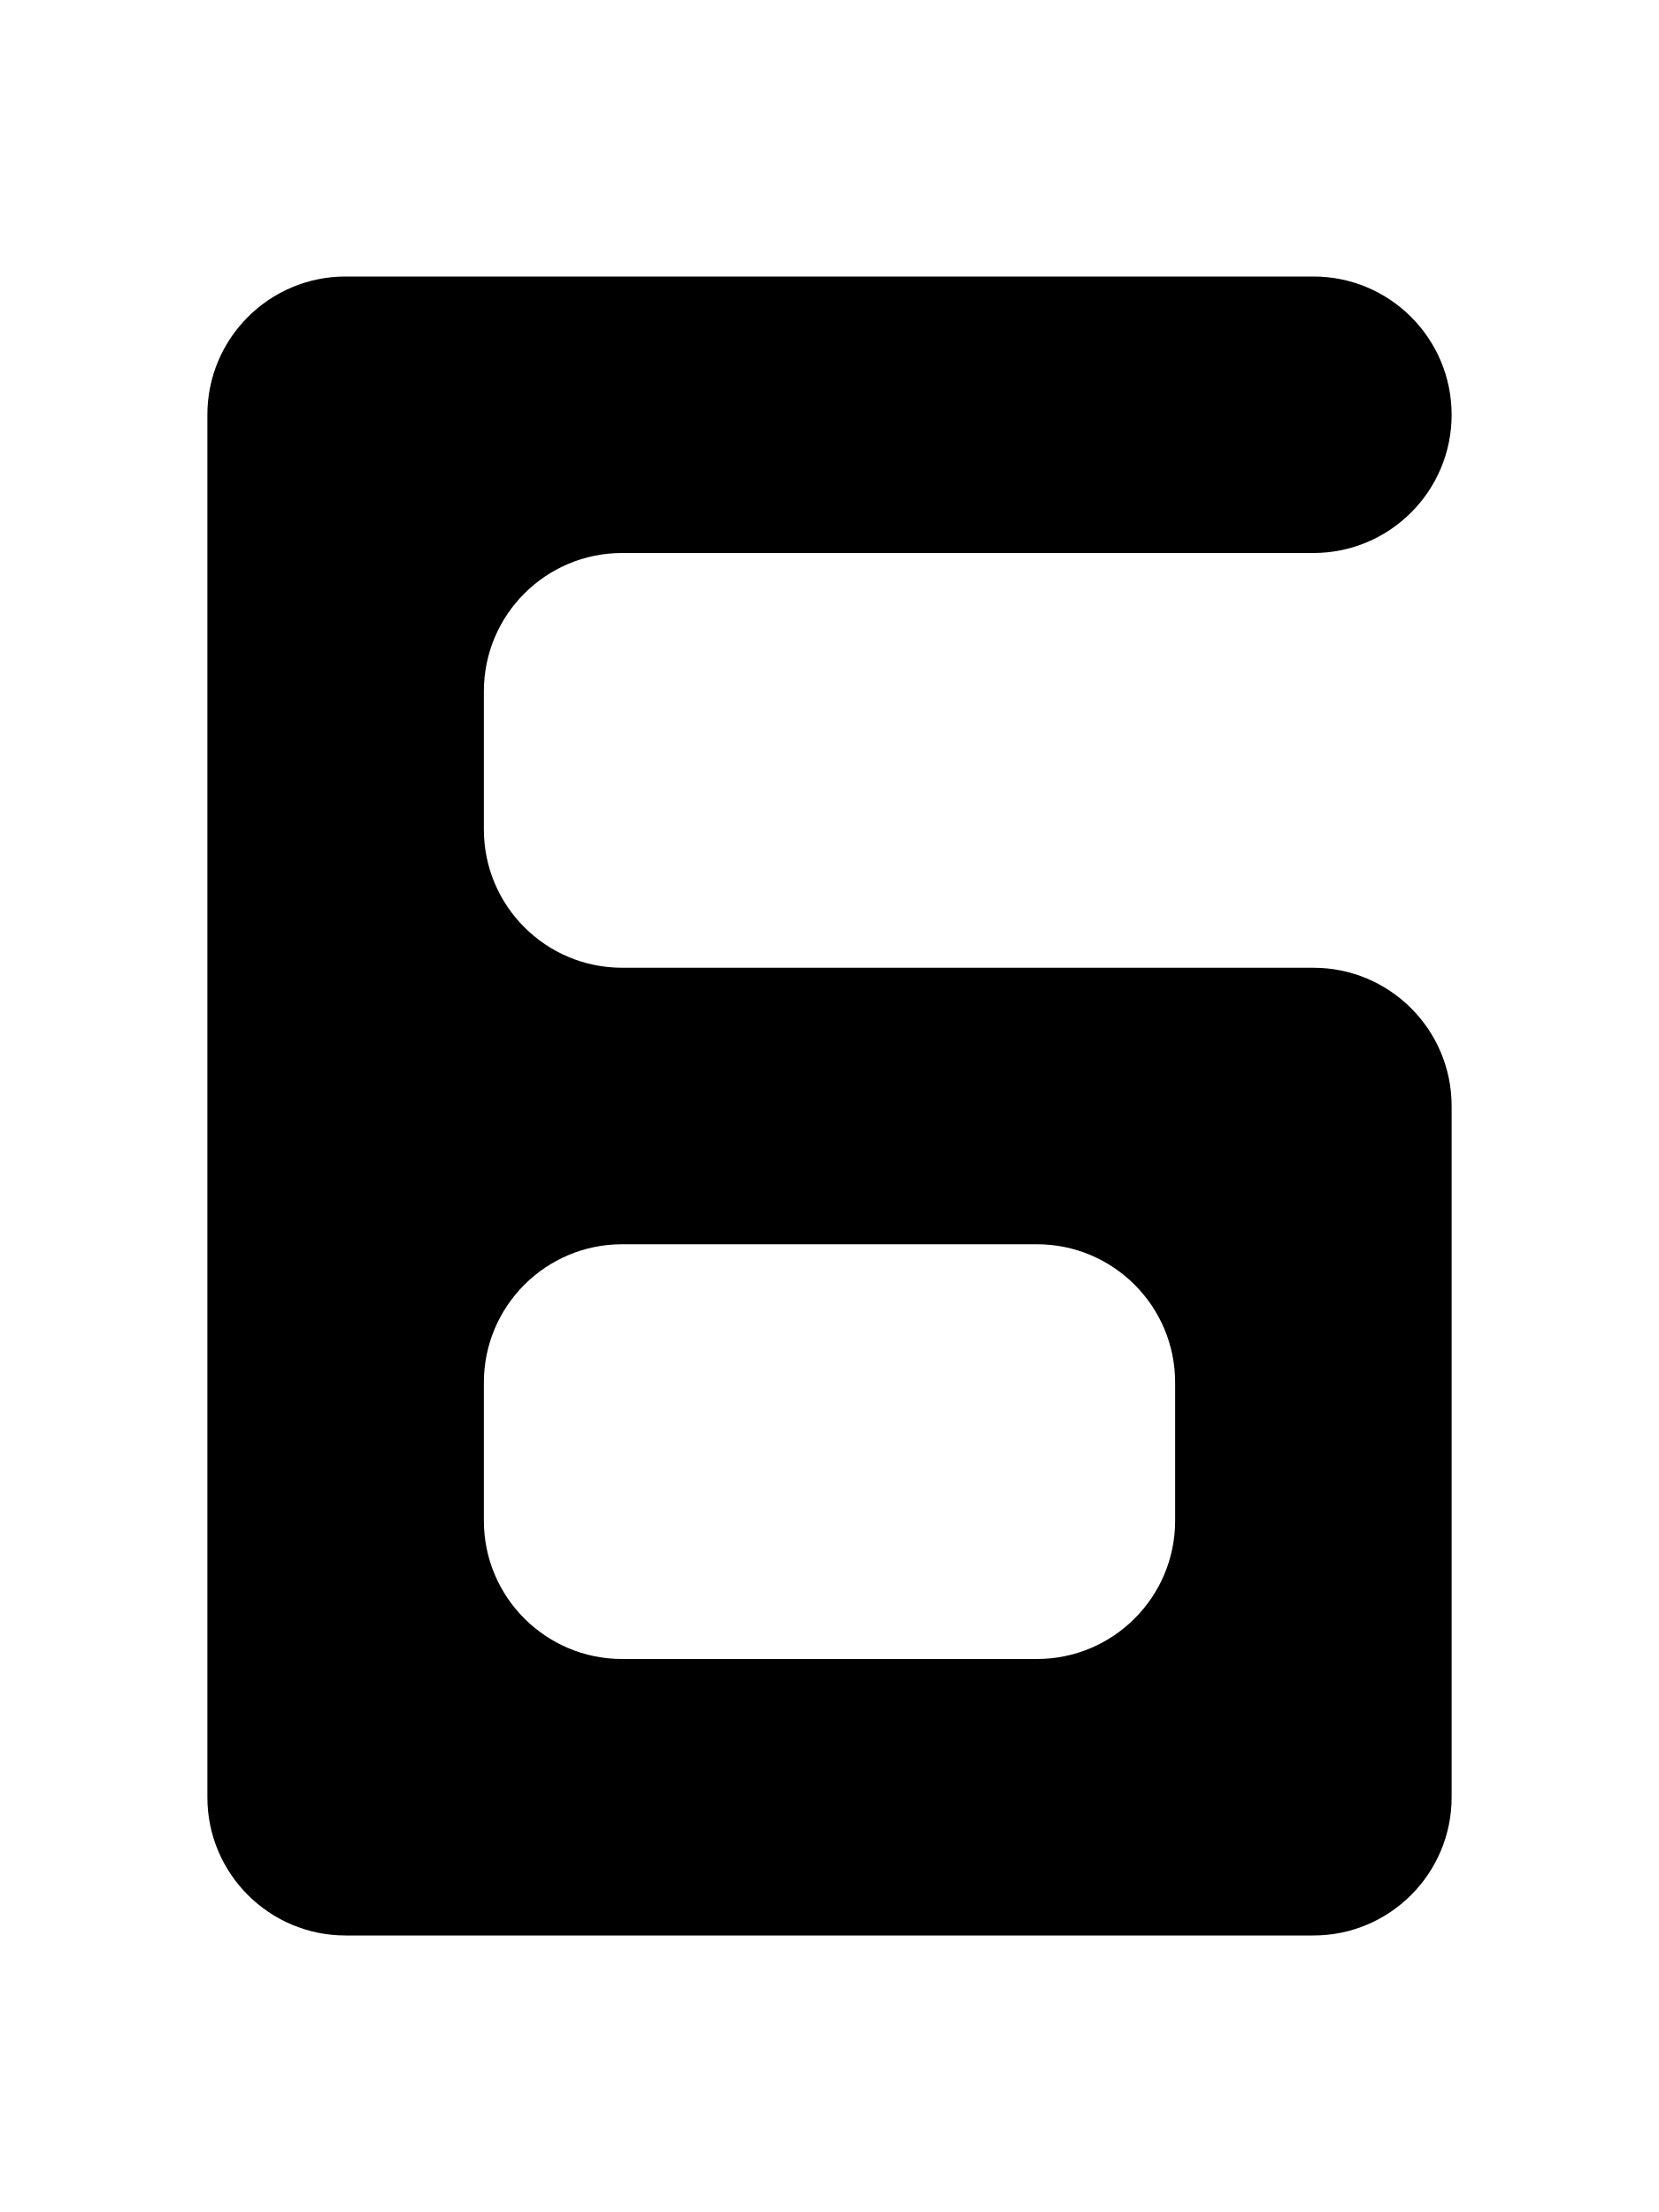
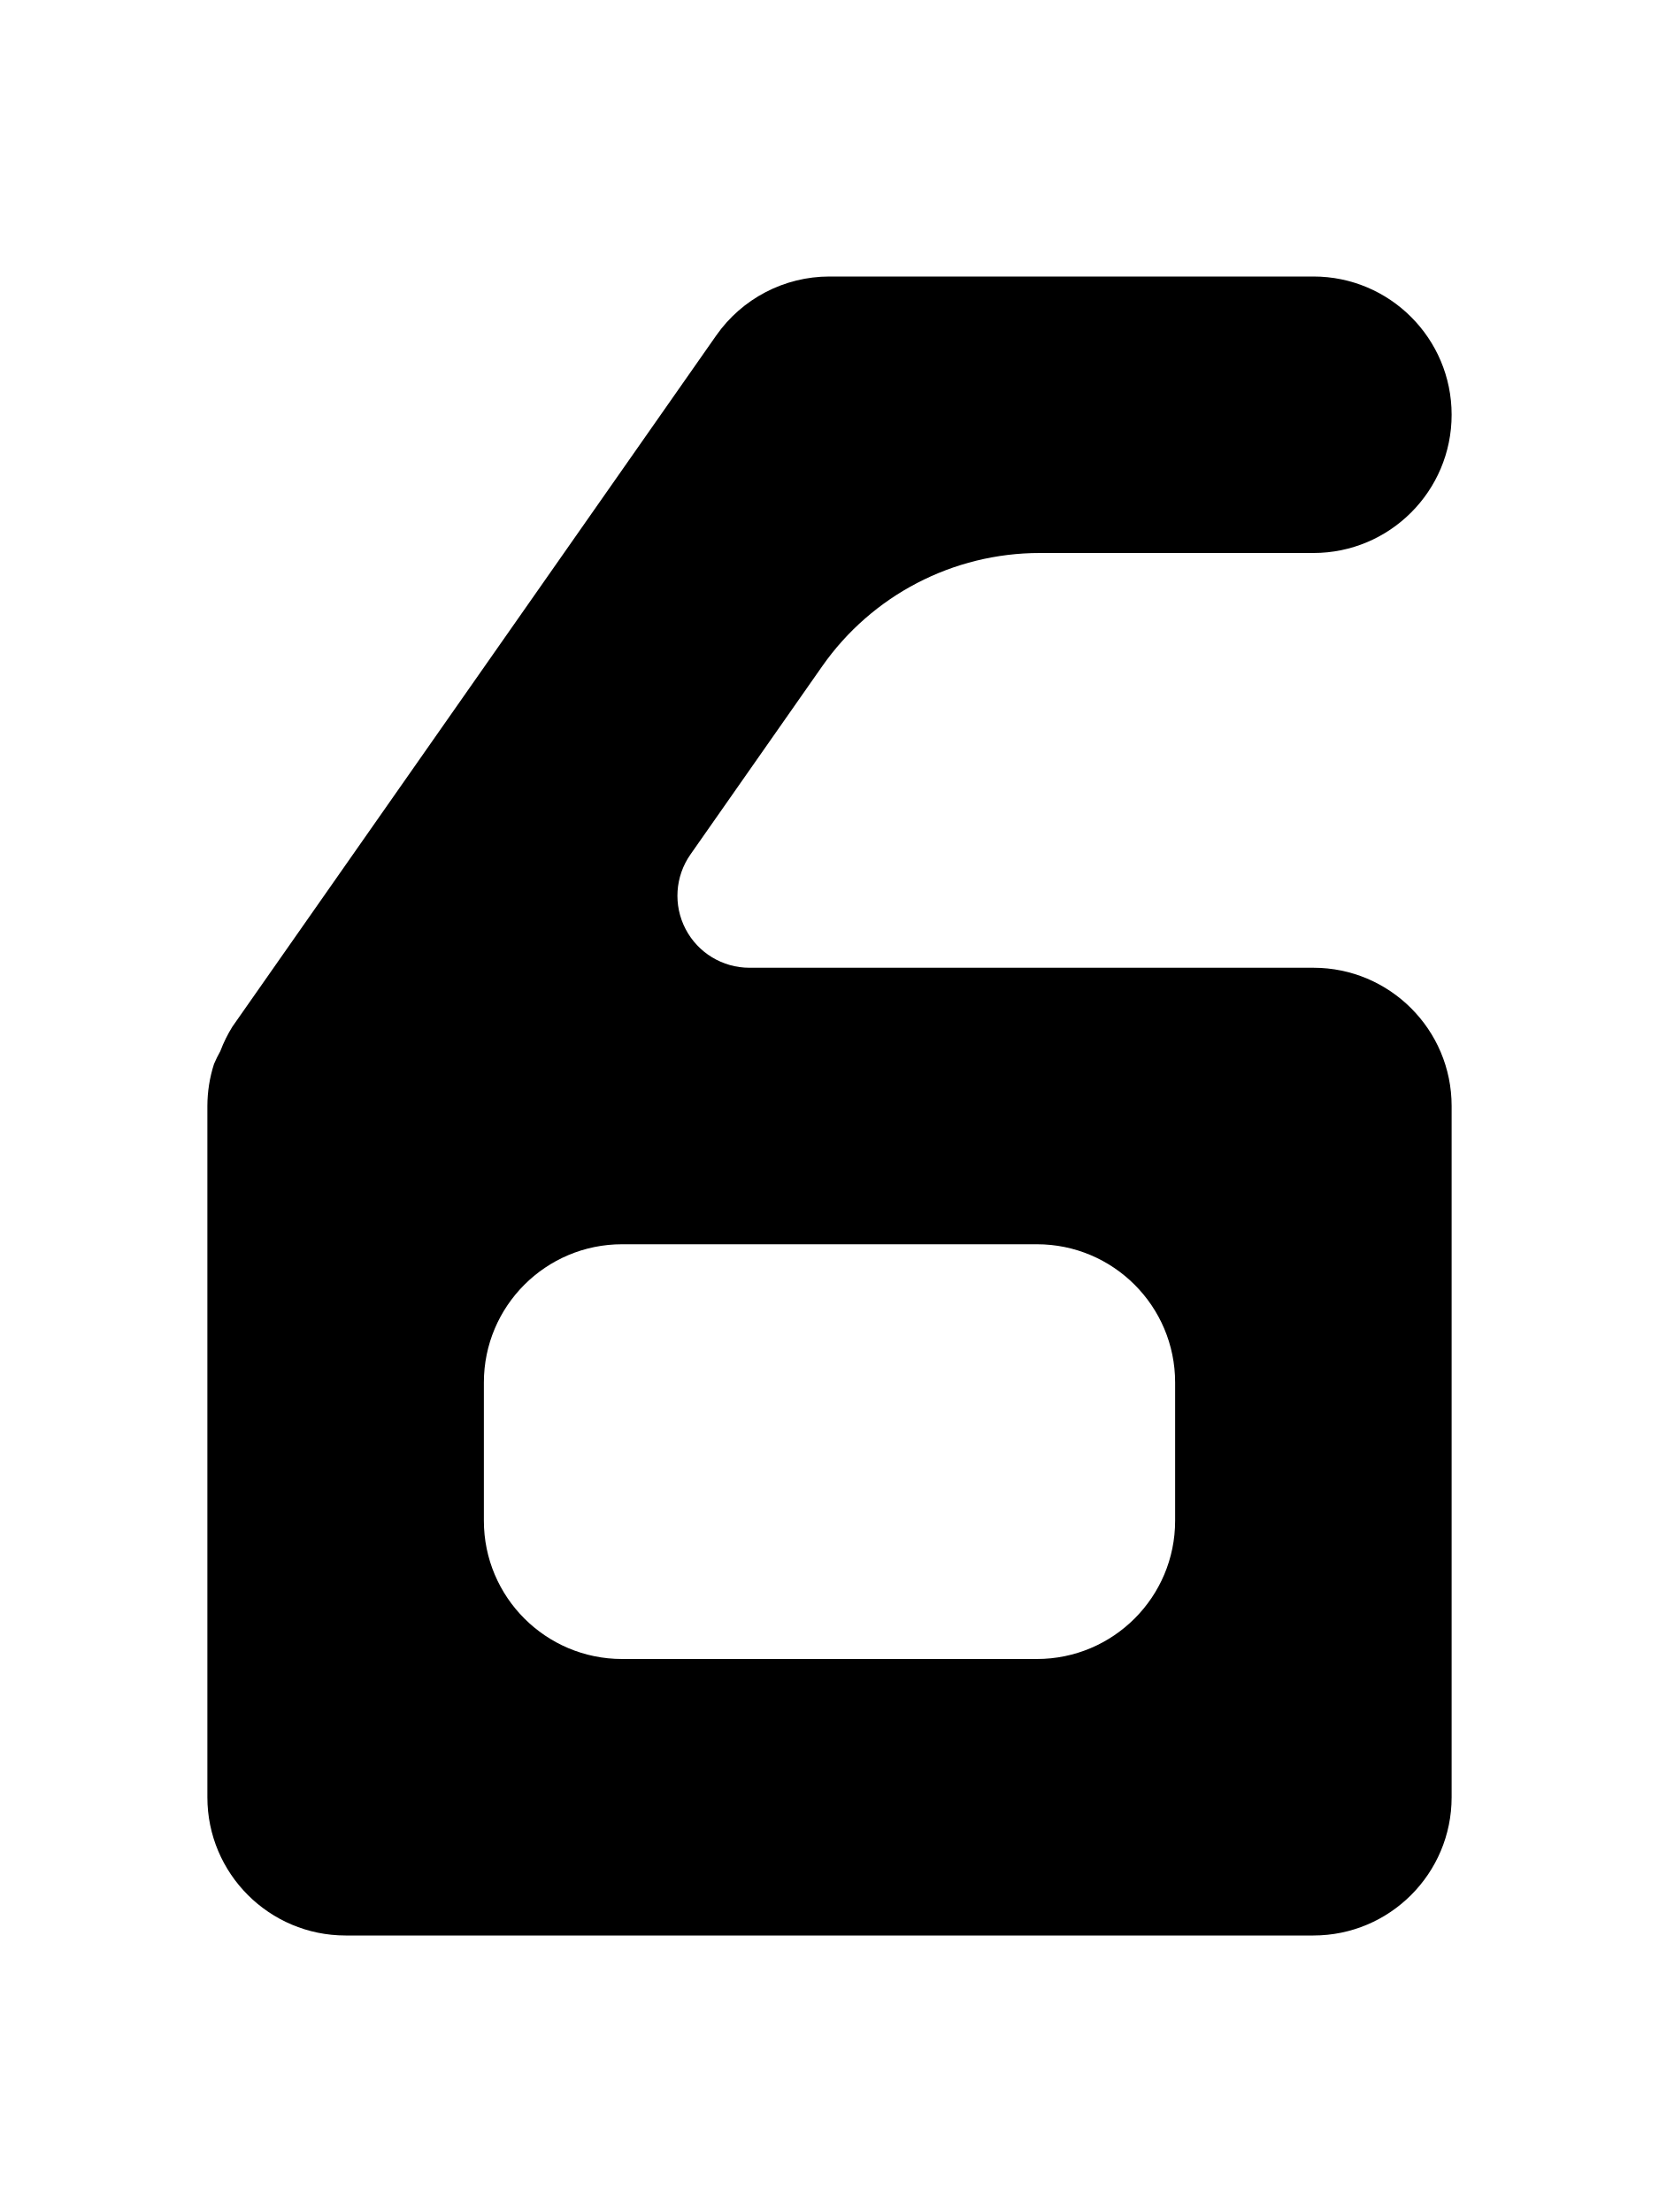
<svg xmlns="http://www.w3.org/2000/svg" width="768" height="1024" viewBox="0 0 768 1024" version="1.1" id="svg1">
  <defs id="defs1">
    </defs>
  <g id="layer1">
-     <path style="baseline-shift:baseline;display:inline;overflow:visible;opacity:1;vector-effect:none;stroke-linecap:round;stroke-linejoin:round;enable-background:accumulate;stop-color:#000000;stop-opacity:1" d="m 160,128 c -35.345,0.004 -63.996,28.655 -64,64 v 320 320 c 0.004,35.345 28.655,63.996 64,64 h 448 c 35.345,-0.004 63.996,-28.655 64,-64 V 512 c -0.004,-35.345 -28.655,-63.996 -64,-64 H 288 a 64,64 45 0 1 -64,-64 v -64 a 64,64 135 0 1 64,-64 h 320 c 35.346,0 64,-28.654 64,-64 0,-35.346 -28.654,-64 -64,-64 z m 128,448 h 192 a 64,64 45 0 1 64,64 v 64 a 64,64 135 0 1 -64,64 l -192,0 a 64,64 45 0 1 -64,-64 v -64 a 64,64 135 0 1 64,-64 z" id="path12" />
+     <path style="baseline-shift:baseline;display:inline;overflow:visible;opacity:1;vector-effect:none;stroke-linecap:round;stroke-linejoin:round;enable-background:accumulate;stop-color:#000000;stop-opacity:1" d="m 384,128 c -20.884,9.2e-4 -40.455,10.19 -52.432,27.299 l -224,320 c -2.224,3.574 -4.09,7.359 -5.57,11.299 -1.071,1.916 -2.042,3.886 -2.91,5.902 C 97.056,498.801 96.015,505.379 96,512 v 320 c 0.004,35.345 28.655,63.996 64,64 h 448 c 35.345,-0.004 63.996,-28.655 64,-64 V 512 c -0.004,-35.345 -28.655,-63.996 -64,-64 H 346.922 a 33.322,33.322 62.496 0 1 -27.298,-52.431 l 60.997,-87.138 A 122.922,122.922 152.496 0 1 481.322,256 H 608 c 35.346,0 64,-28.654 64,-64 0,-35.346 -28.654,-64 -64,-64 z m -96,448 h 192 a 64,64 45 0 1 64,64 v 64 a 64,64 135 0 1 -64,64 l -192,0 a 64,64 45 0 1 -64,-64 v -64 a 64,64 135 0 1 64,-64 z" id="path28" />
  </g>
</svg>
